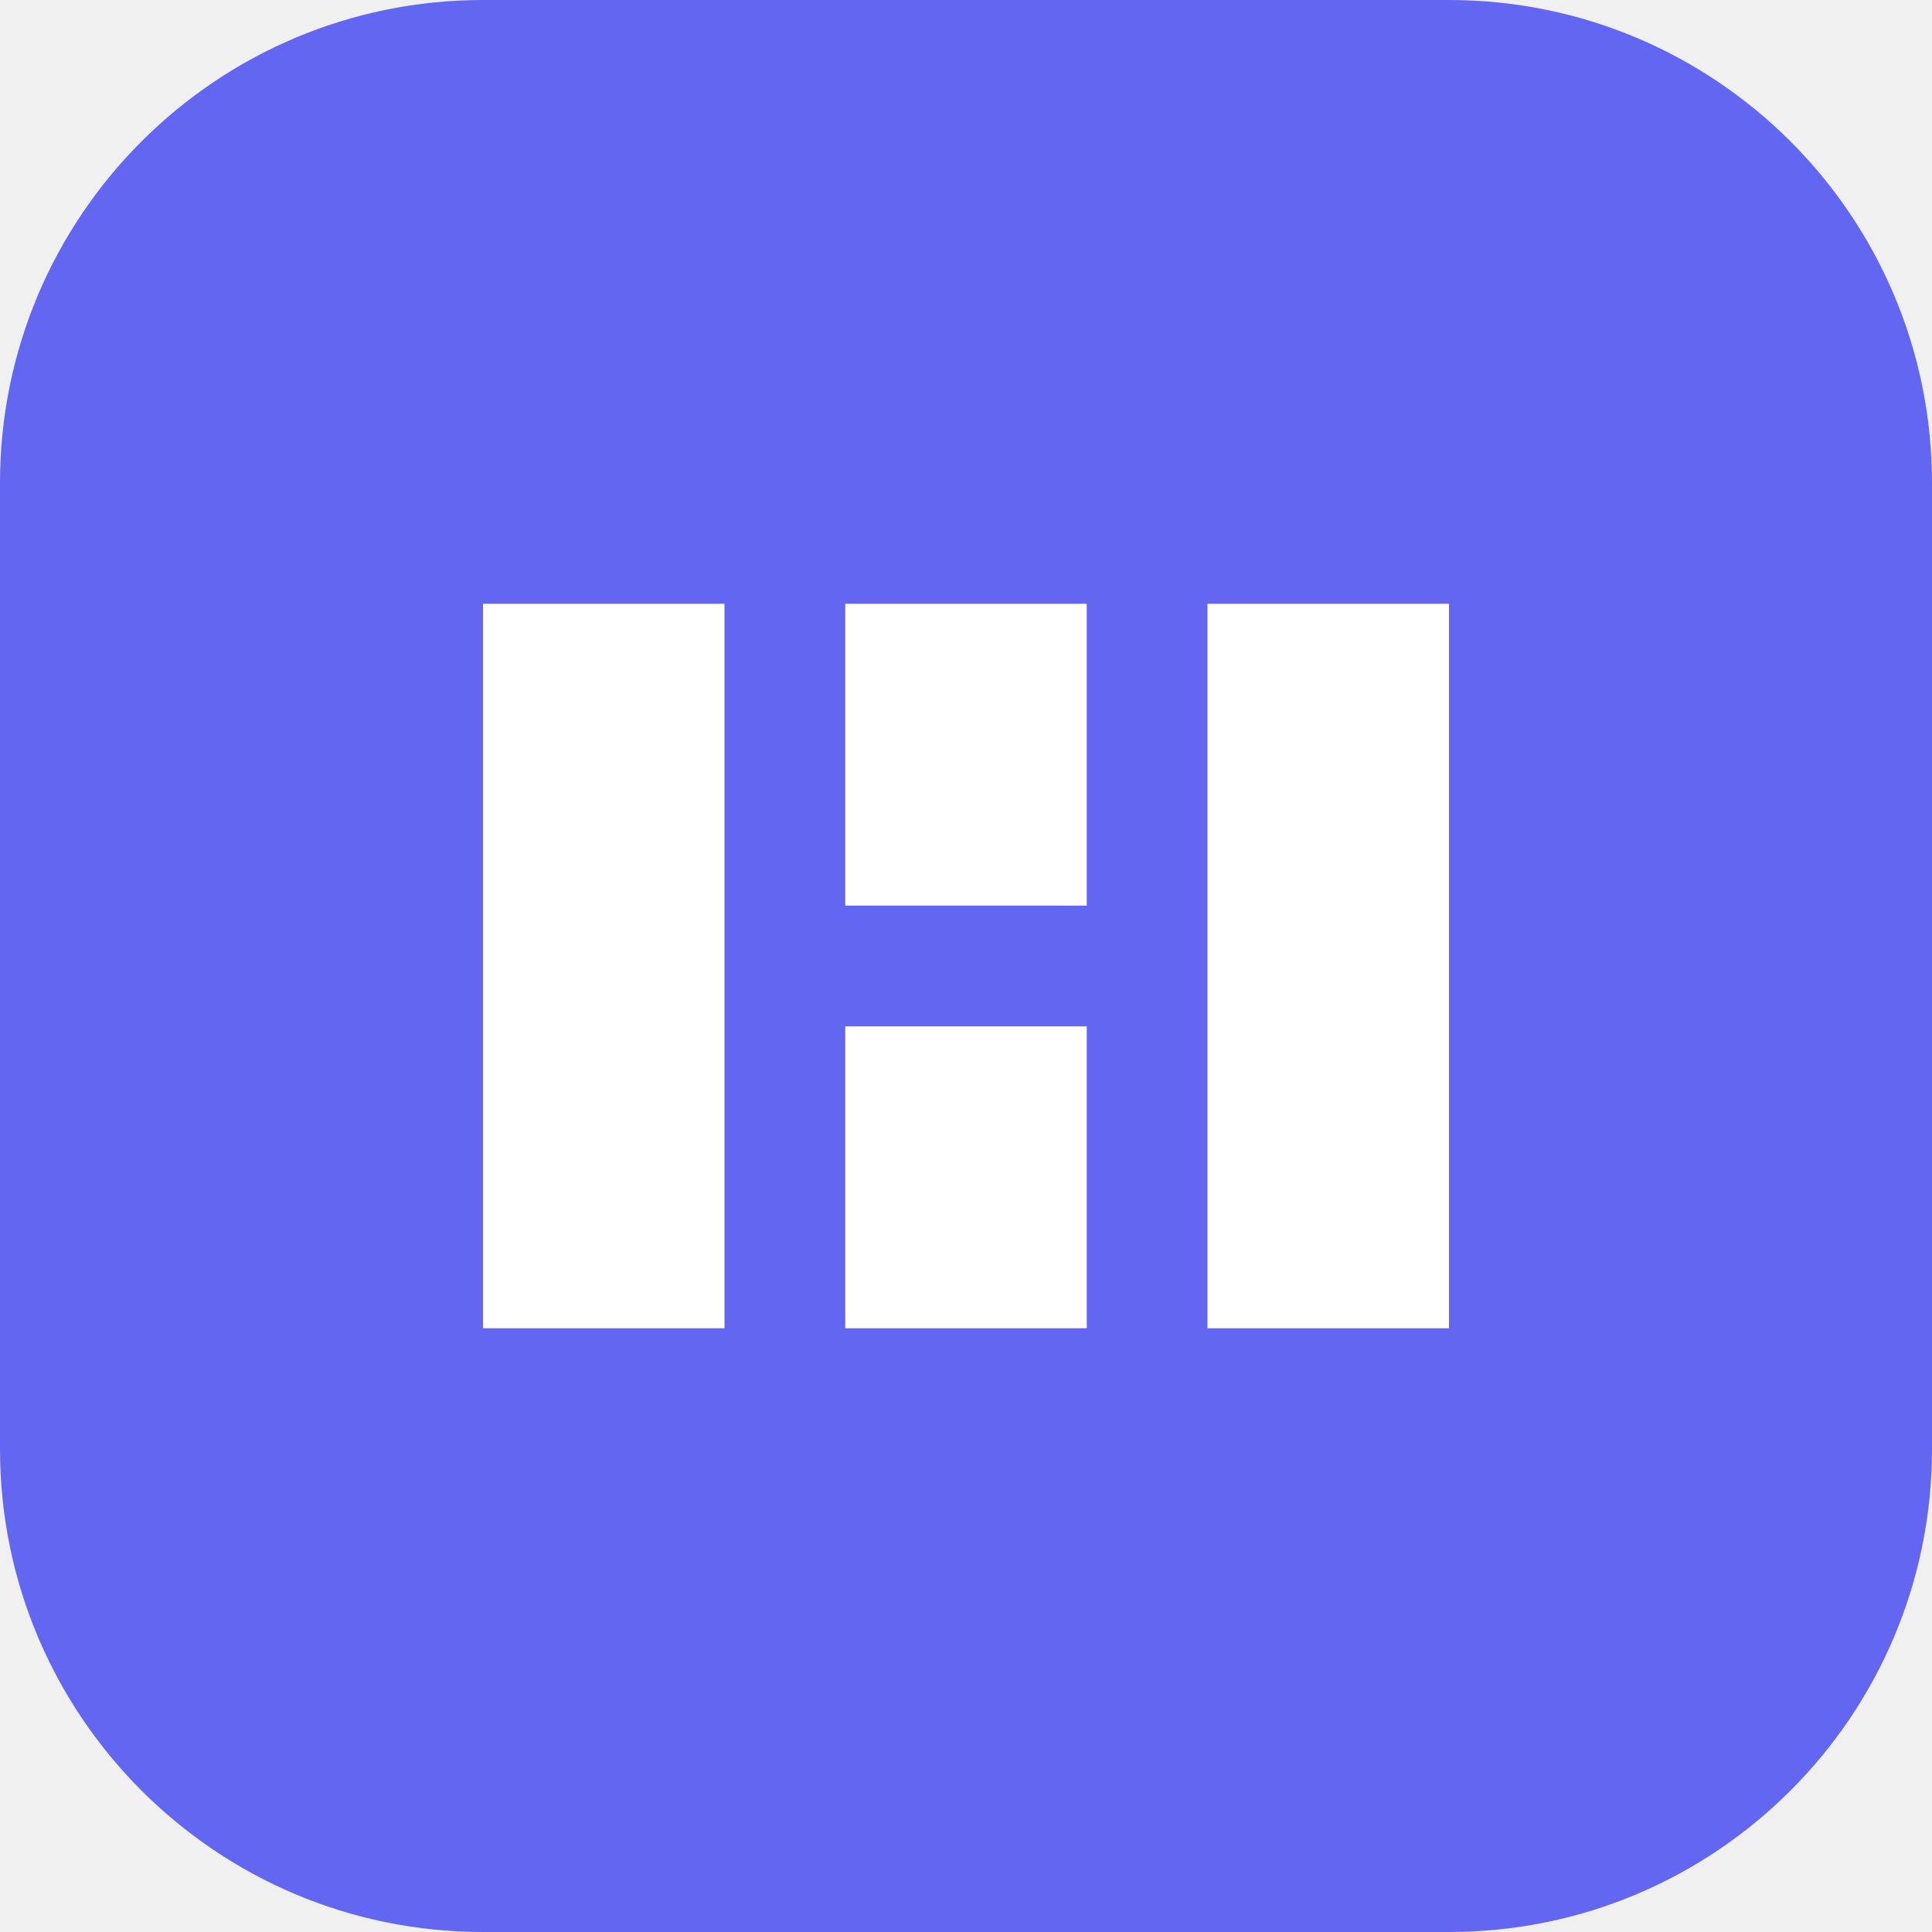
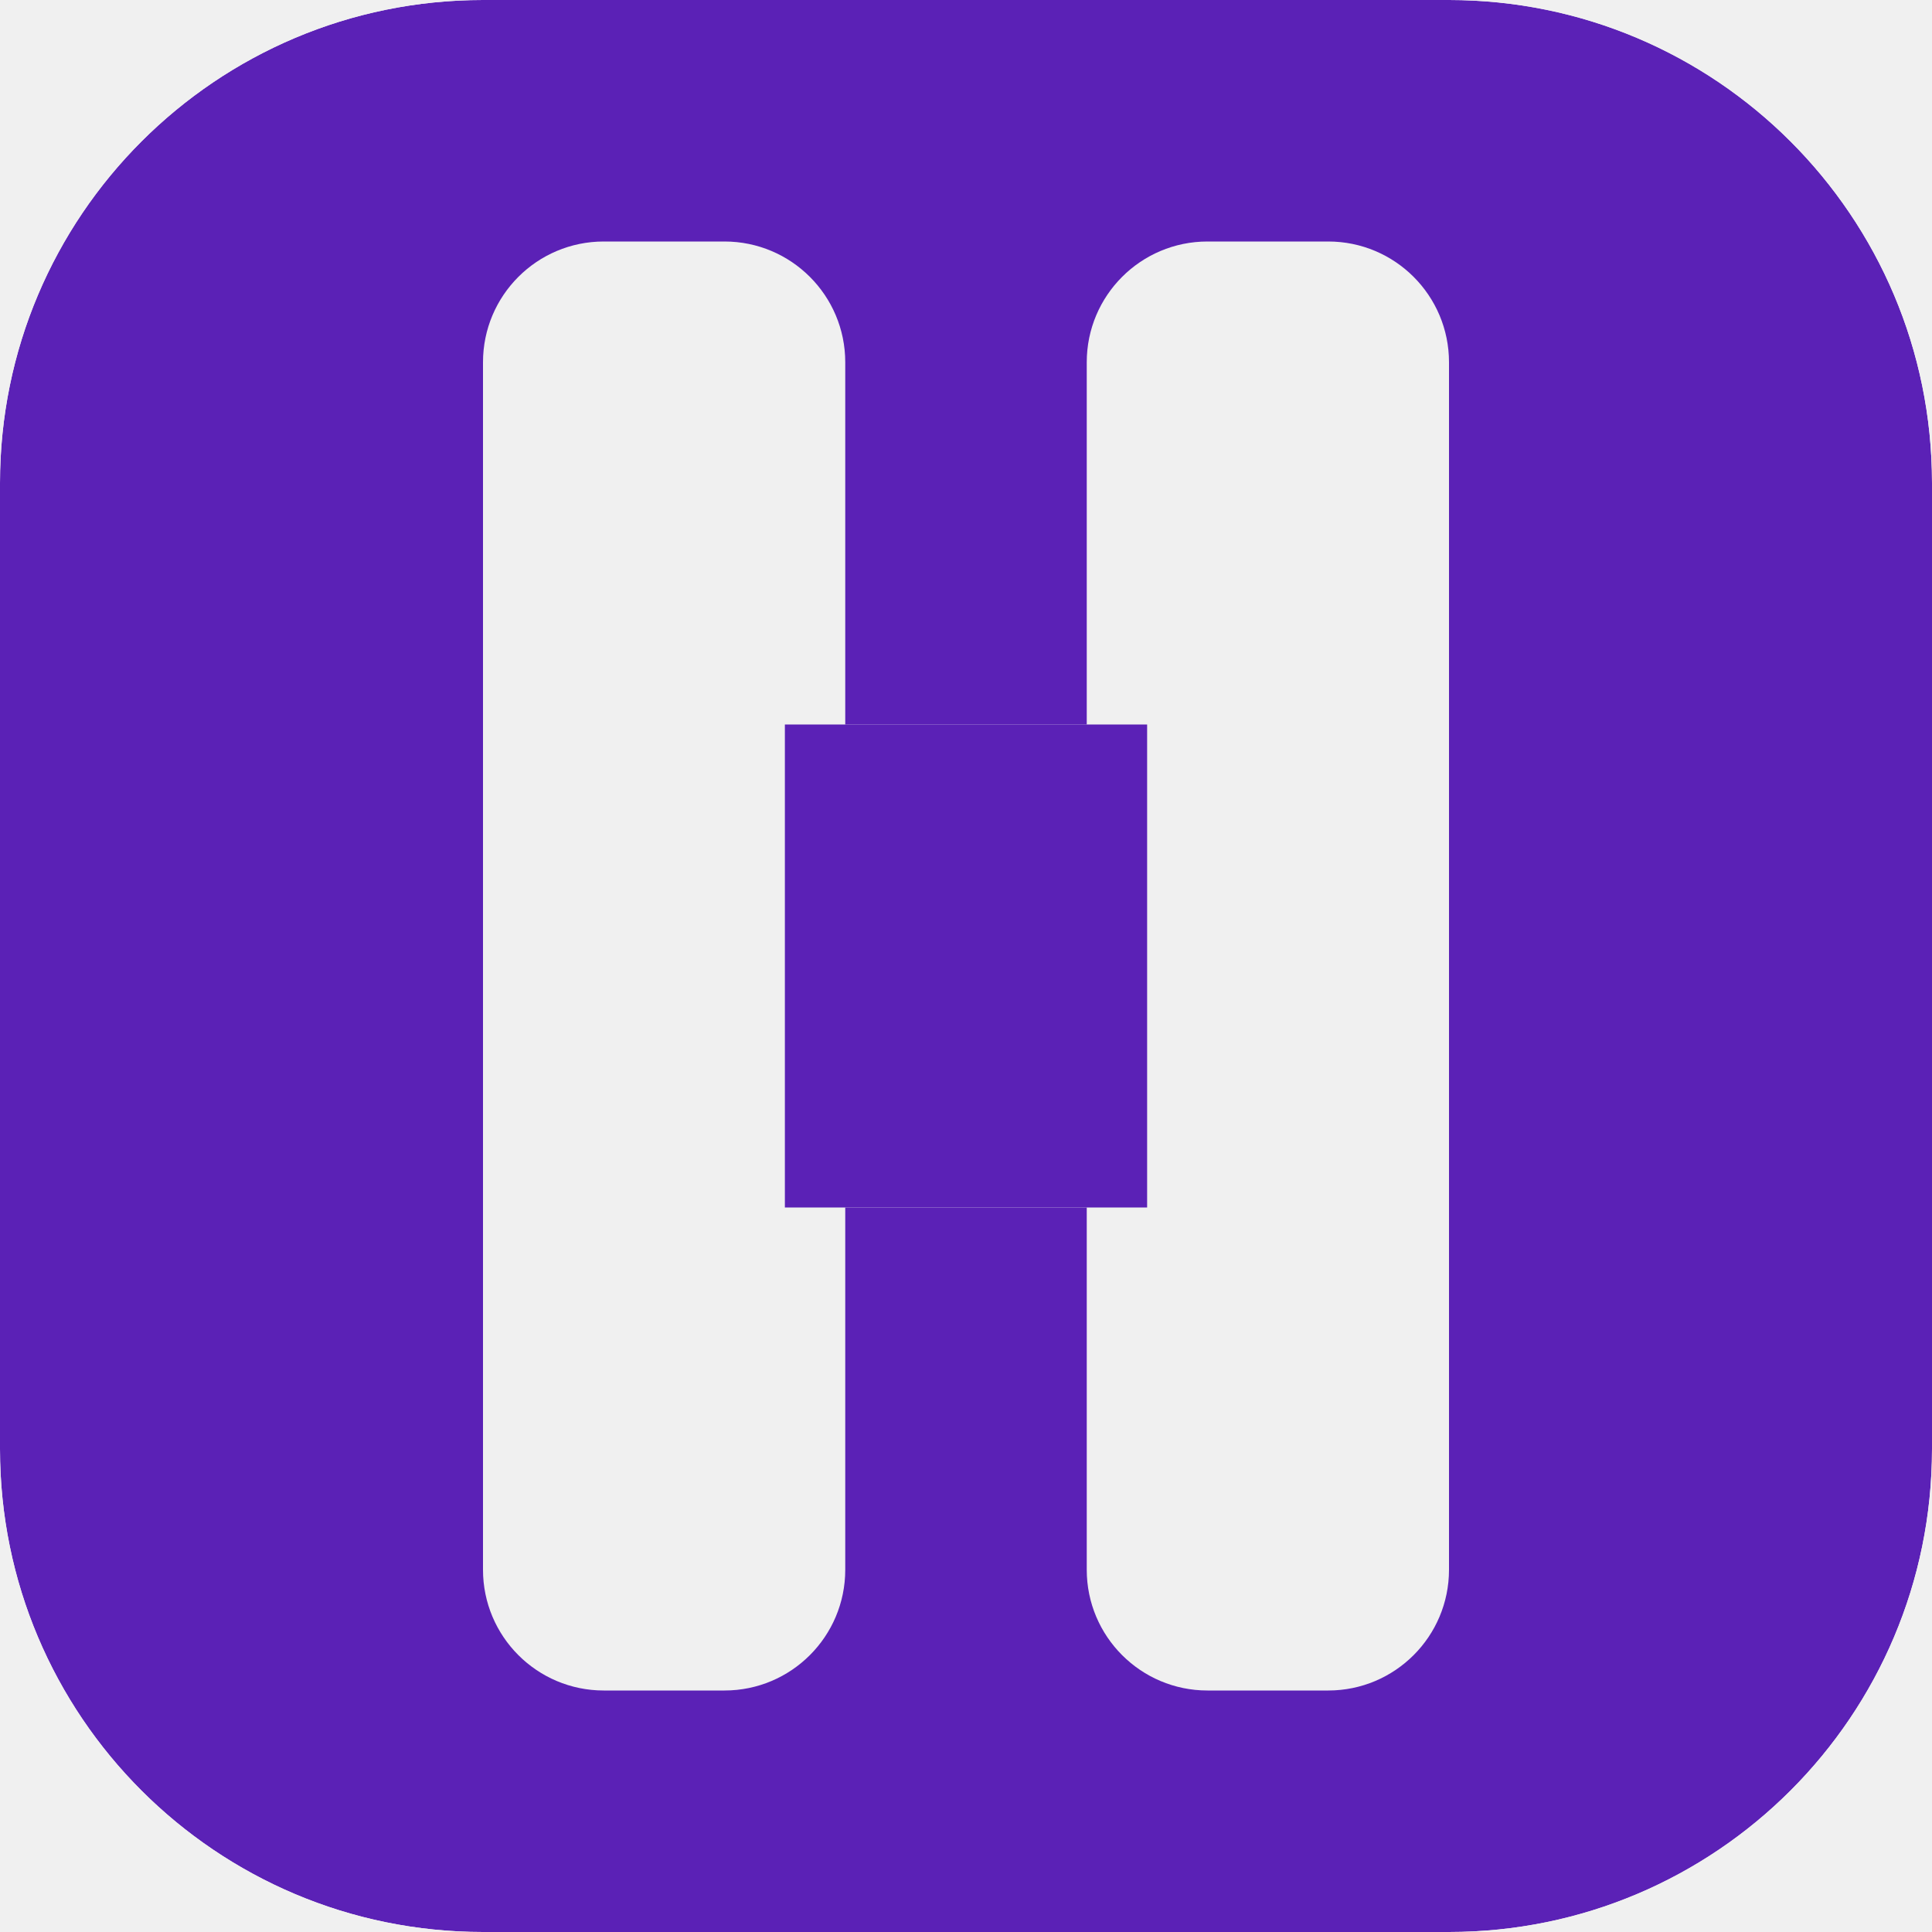
- <svg xmlns="http://www.w3.org/2000/svg" viewBox="0 0 32 32" fill="none">
-   <rect width="32" height="32" rx="8" fill="#6366F1" />
-   <path d="M8 10h4v12H8V10zm6 0h4v5h-4v-5zm6 0h4v12h-4V10zm-6 7h4v5h-4v-5z" fill="white" />
+ <svg xmlns="http://www.w3.org/2000/svg" width="16" height="16" viewBox="0 0 16 16">
+   <defs>
+     <mask id="hvt-favicon-mask">
+       <rect width="16" height="16" rx="4" fill="white" />
+       <rect x="4" y="2" width="3" height="12" rx="1" fill="black" />
+       <rect x="9" y="2" width="3" height="12" rx="1" fill="black" />
+       <rect x="4" y="6" width="8" height="4" rx="0.5" fill="black" />
+       <rect x="6.5" y="6" width="3" height="4" fill="white" />
+     </mask>
+   </defs>
+   <rect width="16" height="16" rx="4" fill="#5b21b6" mask="url(#hvt-favicon-mask)" />
+   <style>@media (prefers-color-scheme: light) { :root { filter: none; } }
+ @media (prefers-color-scheme: dark) { :root { filter: contrast(1) brightness(1); } }
+ </style>
</svg>
